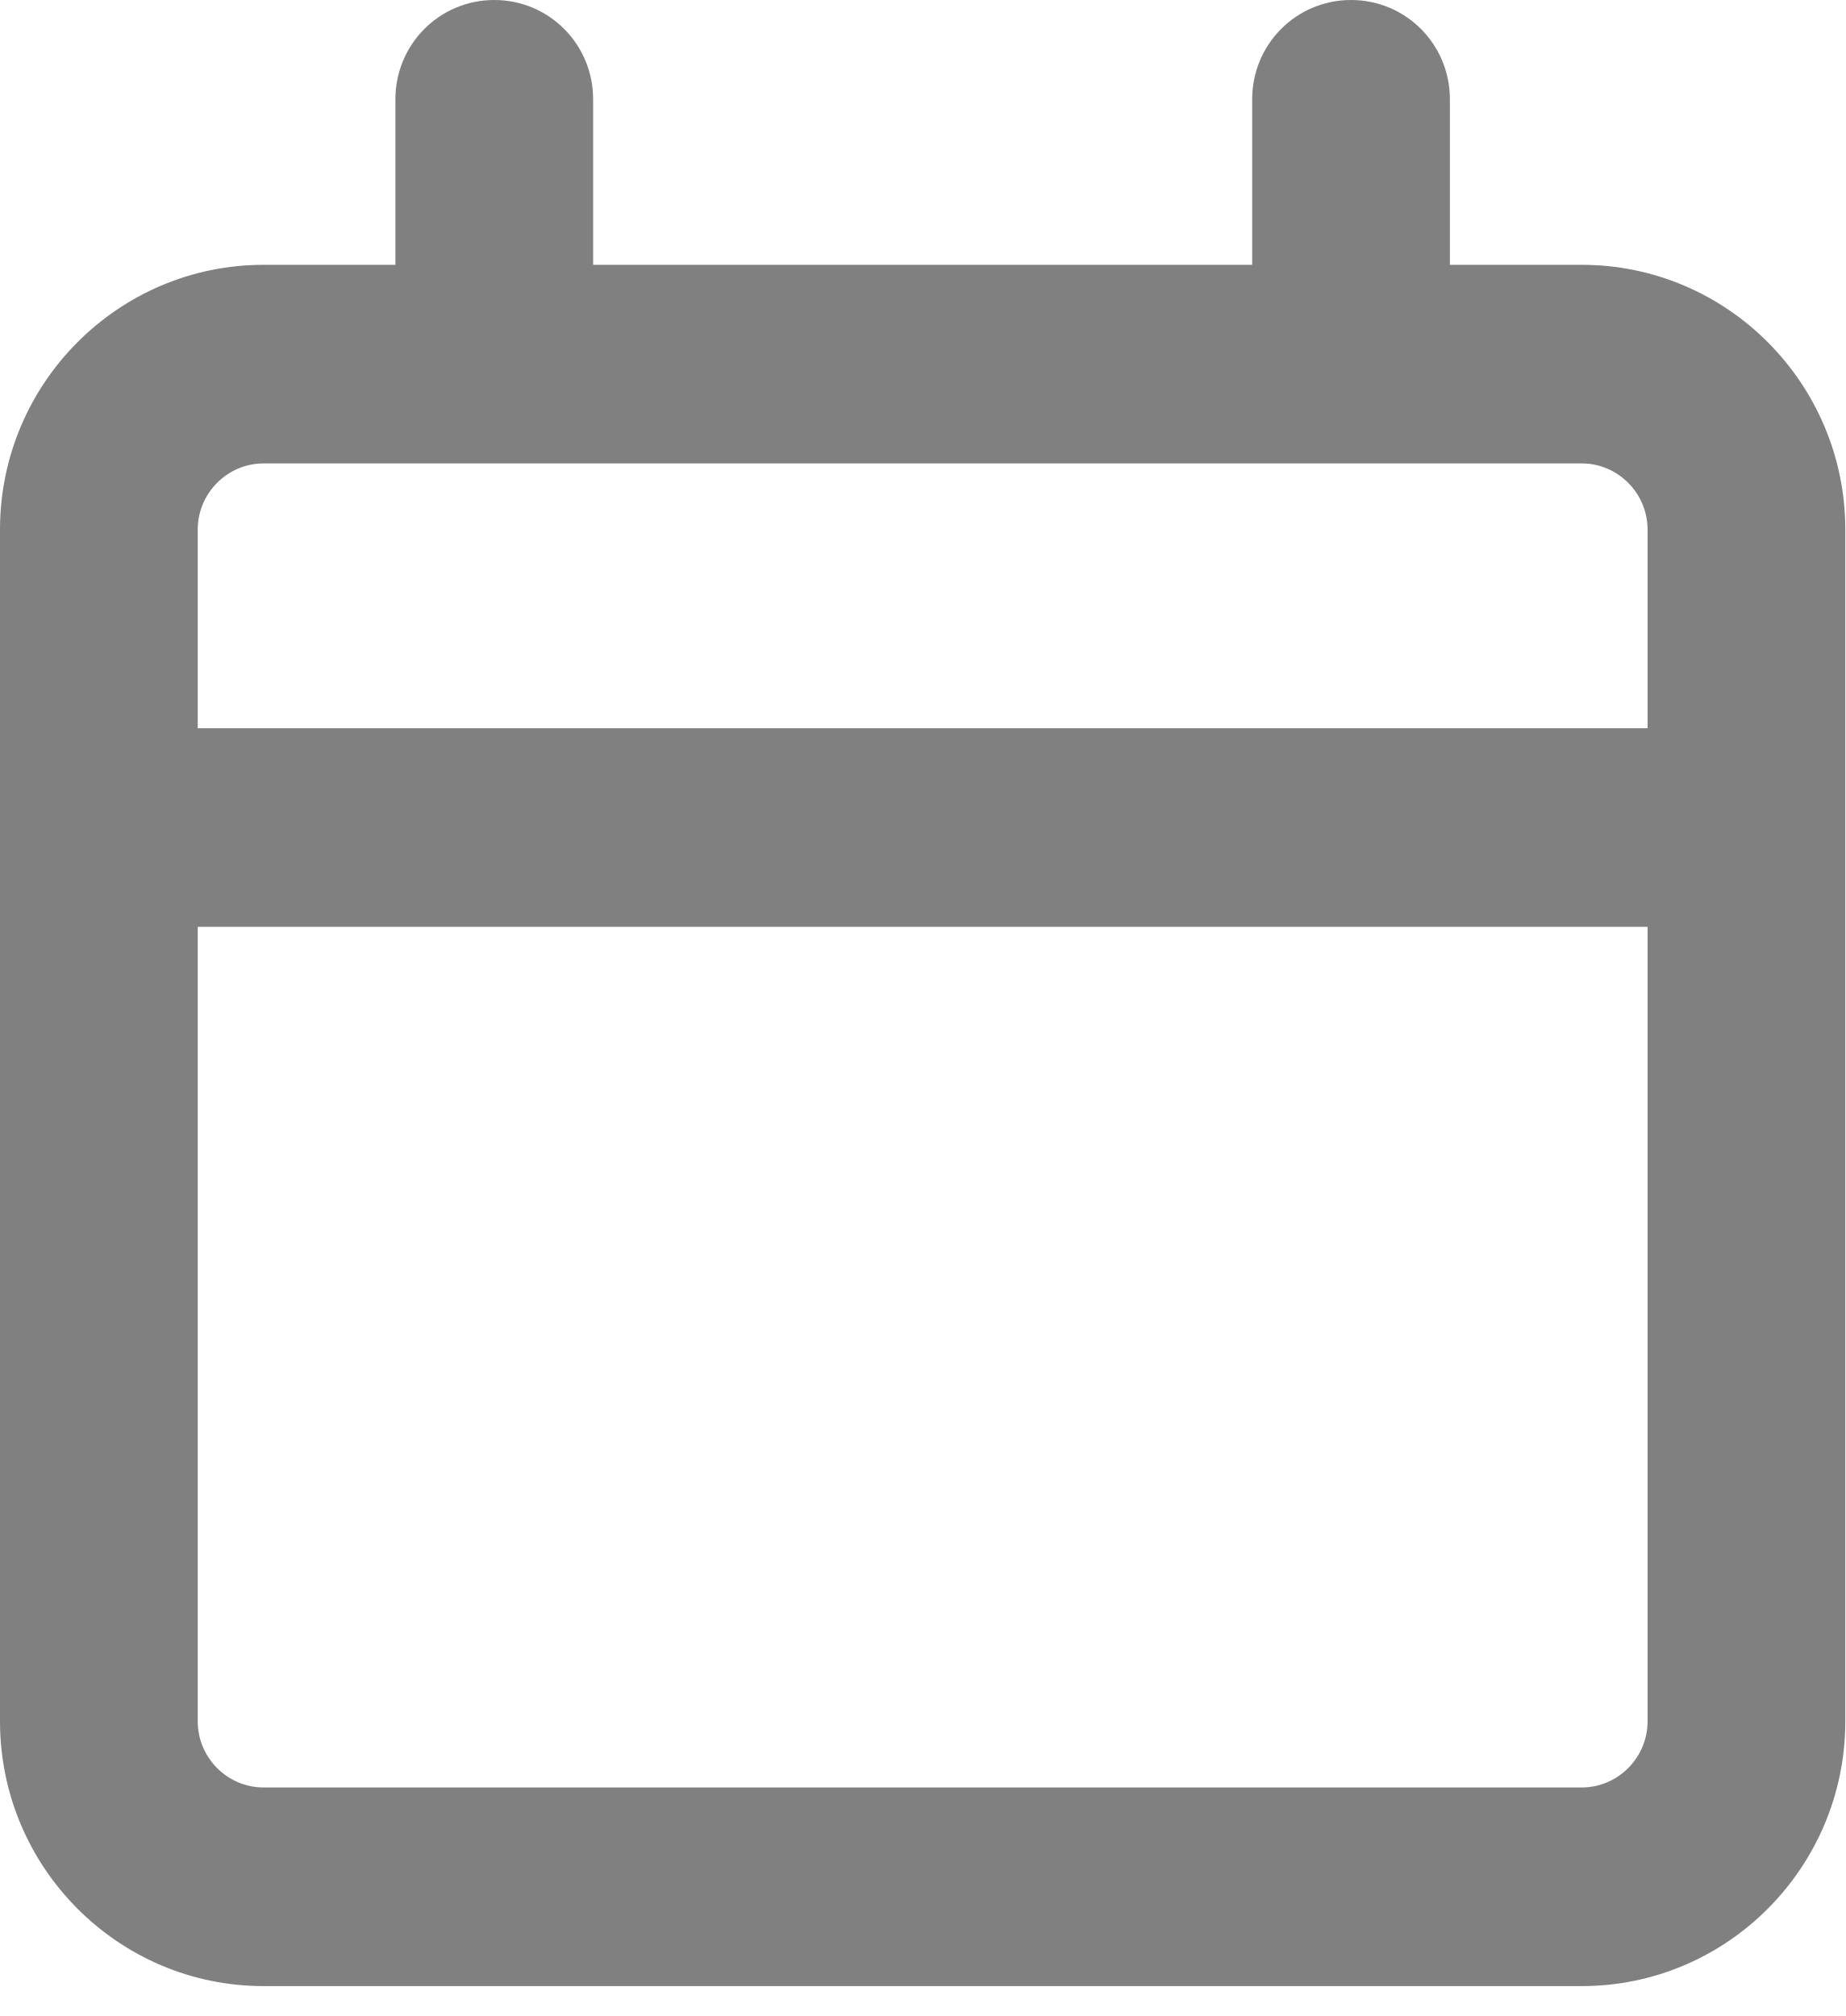
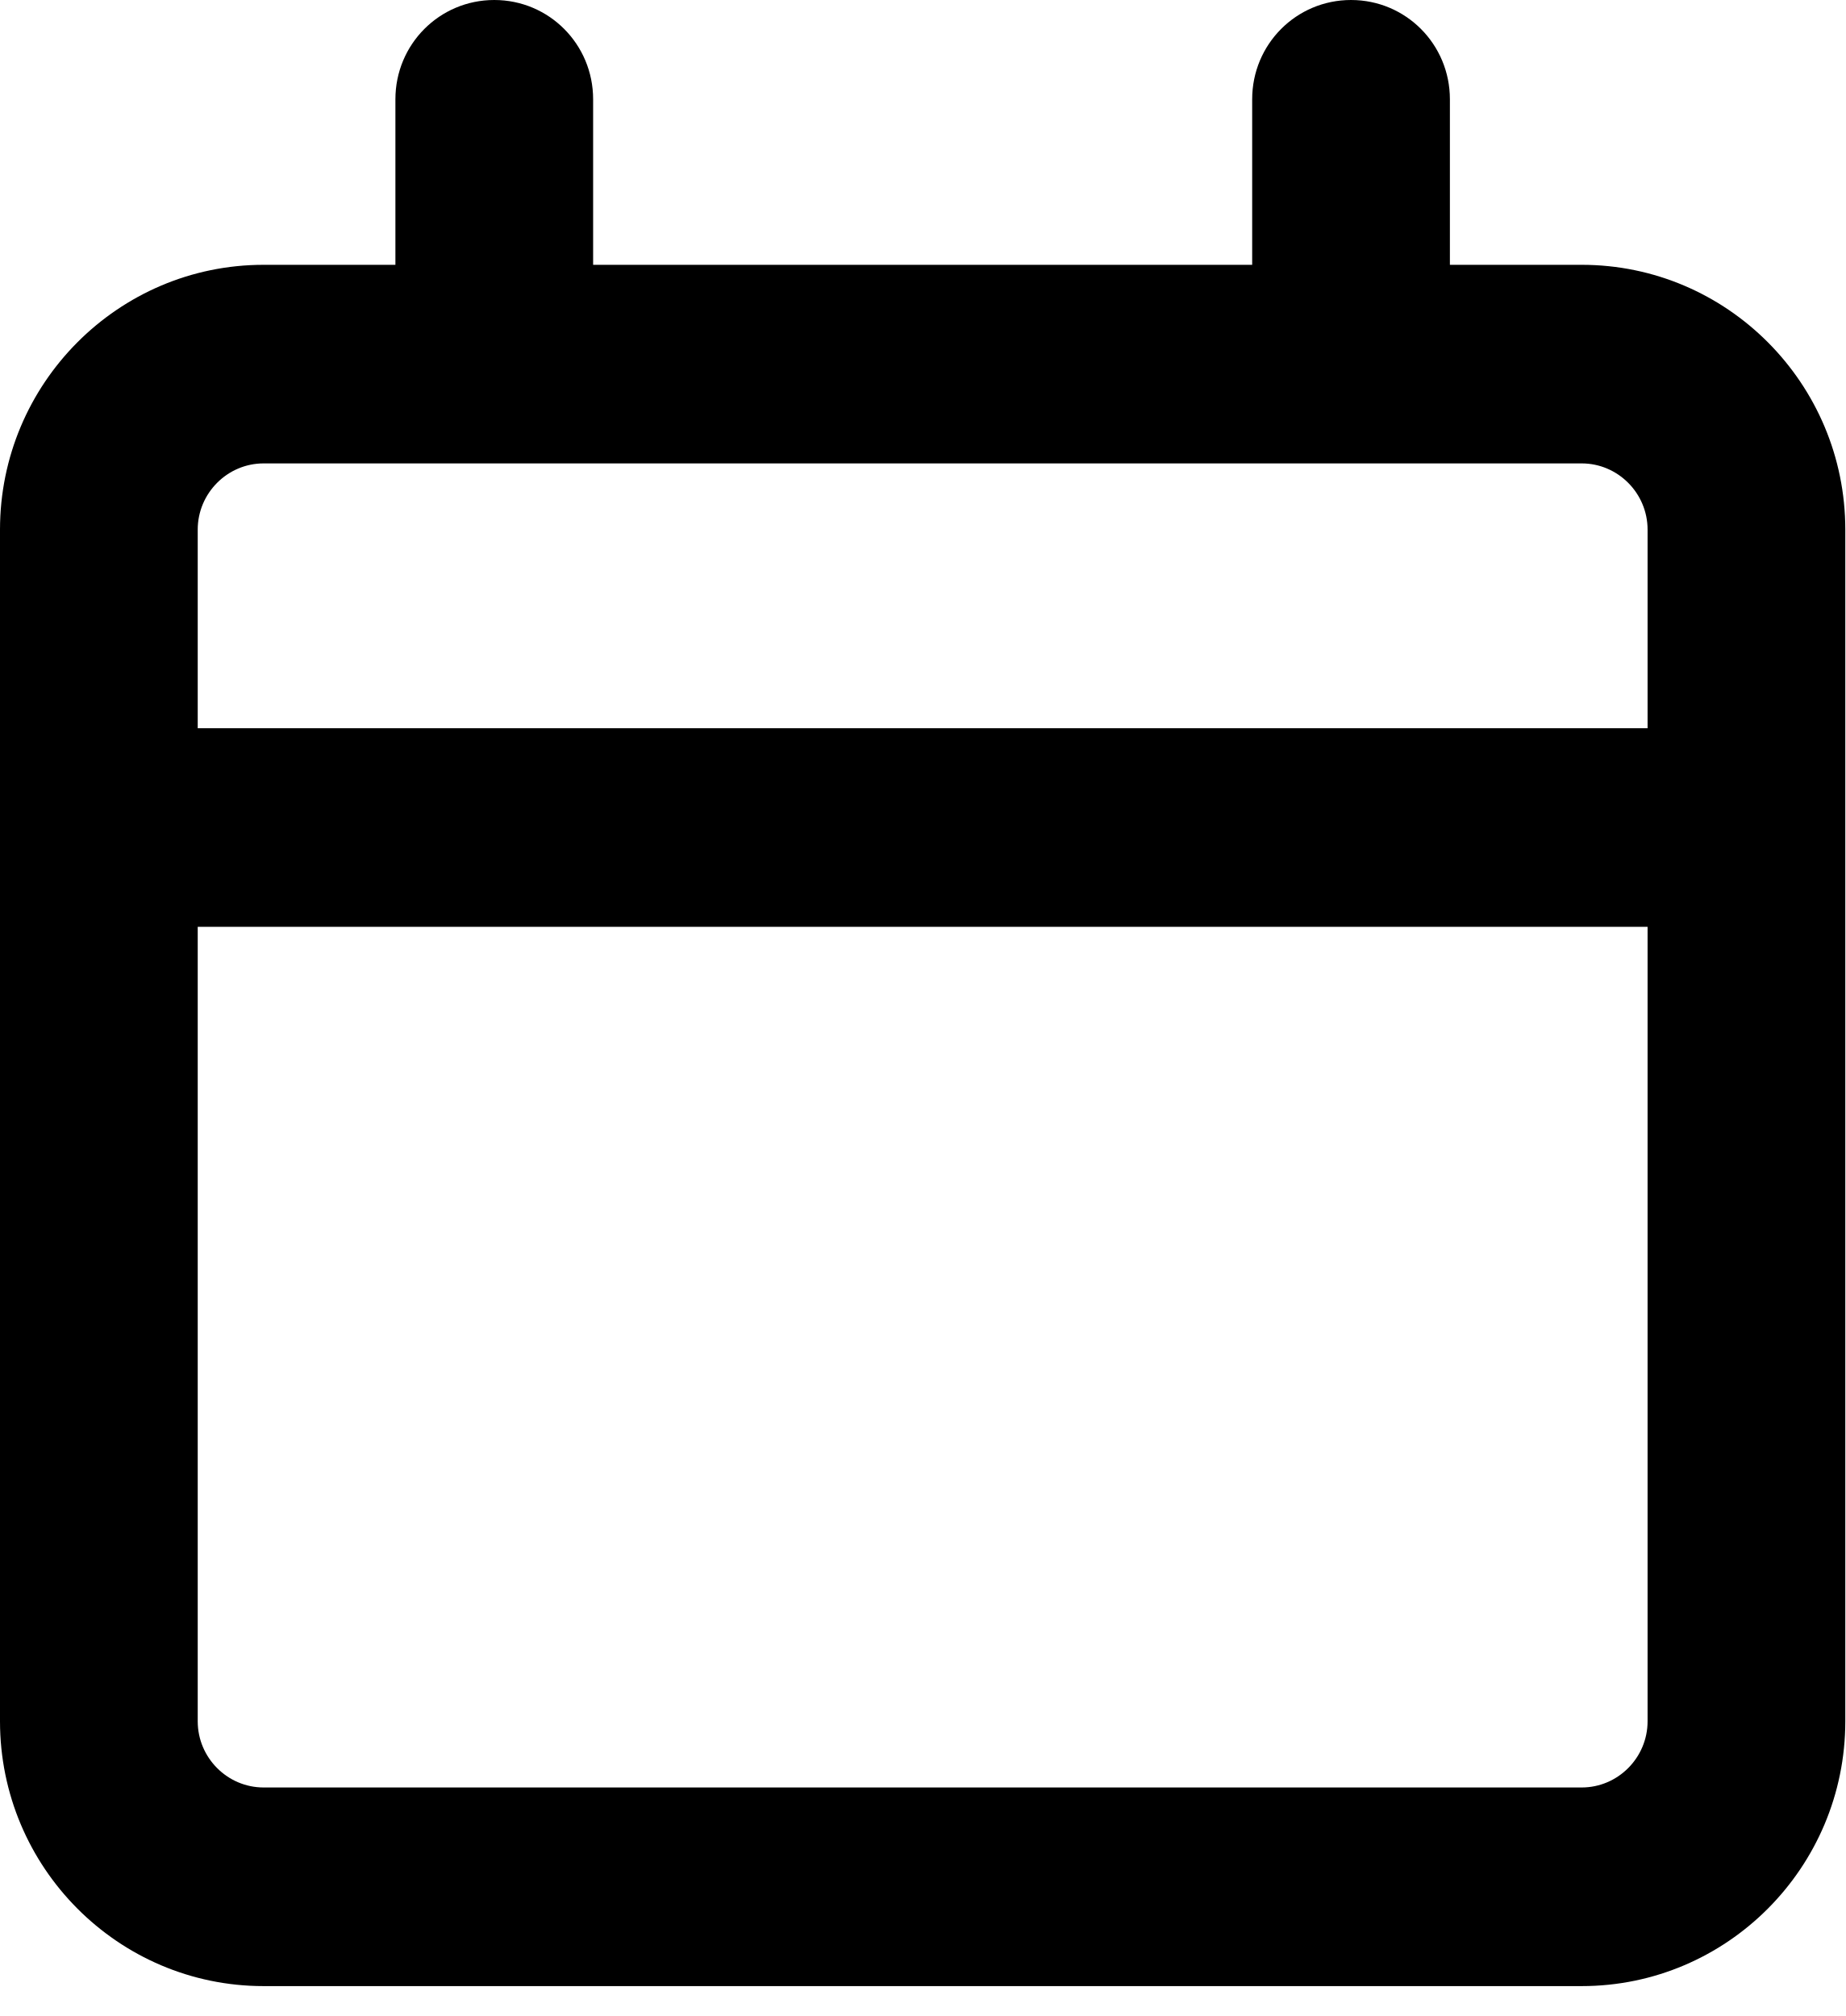
<svg xmlns="http://www.w3.org/2000/svg" width="54" height="59" viewBox="0 0 54 59" fill="none">
-   <path d="M14.464 0C16.067 0 17.357 1.296 17.357 2.906V7.75H36.643V2.906C36.643 1.296 37.933 0 39.536 0C41.139 0 42.429 1.296 42.429 2.906V7.75H46.286C50.541 7.75 54 11.225 54 15.5V50.375C54 54.65 50.541 58.125 46.286 58.125H7.714C3.459 58.125 0 54.65 0 50.375V15.5C0 11.225 3.459 7.75 7.714 7.75H11.571V2.906C11.571 1.296 12.861 0 14.464 0ZM14.464 13.562H7.714C6.654 13.562 5.786 14.434 5.786 15.5V21.312H48.214V15.5C48.214 14.434 47.346 13.562 46.286 13.562H14.464ZM5.786 27.125V50.375C5.786 51.441 6.654 52.312 7.714 52.312H46.286C47.346 52.312 48.214 51.441 48.214 50.375V27.125H5.786Z" fill="grey" />
+   <path d="M14.464 0C16.067 0 17.357 1.296 17.357 2.906V7.75H36.643V2.906C36.643 1.296 37.933 0 39.536 0C41.139 0 42.429 1.296 42.429 2.906V7.75H46.286C50.541 7.75 54 11.225 54 15.5V50.375C54 54.65 50.541 58.125 46.286 58.125H7.714C3.459 58.125 0 54.65 0 50.375V15.5C0 11.225 3.459 7.75 7.714 7.75H11.571V2.906C11.571 1.296 12.861 0 14.464 0ZM14.464 13.562H7.714C6.654 13.562 5.786 14.434 5.786 15.5V21.312H48.214V15.5C48.214 14.434 47.346 13.562 46.286 13.562H14.464ZM5.786 27.125V50.375C5.786 51.441 6.654 52.312 7.714 52.312H46.286C47.346 52.312 48.214 51.441 48.214 50.375V27.125H5.786Z" fill="black" />
</svg>
